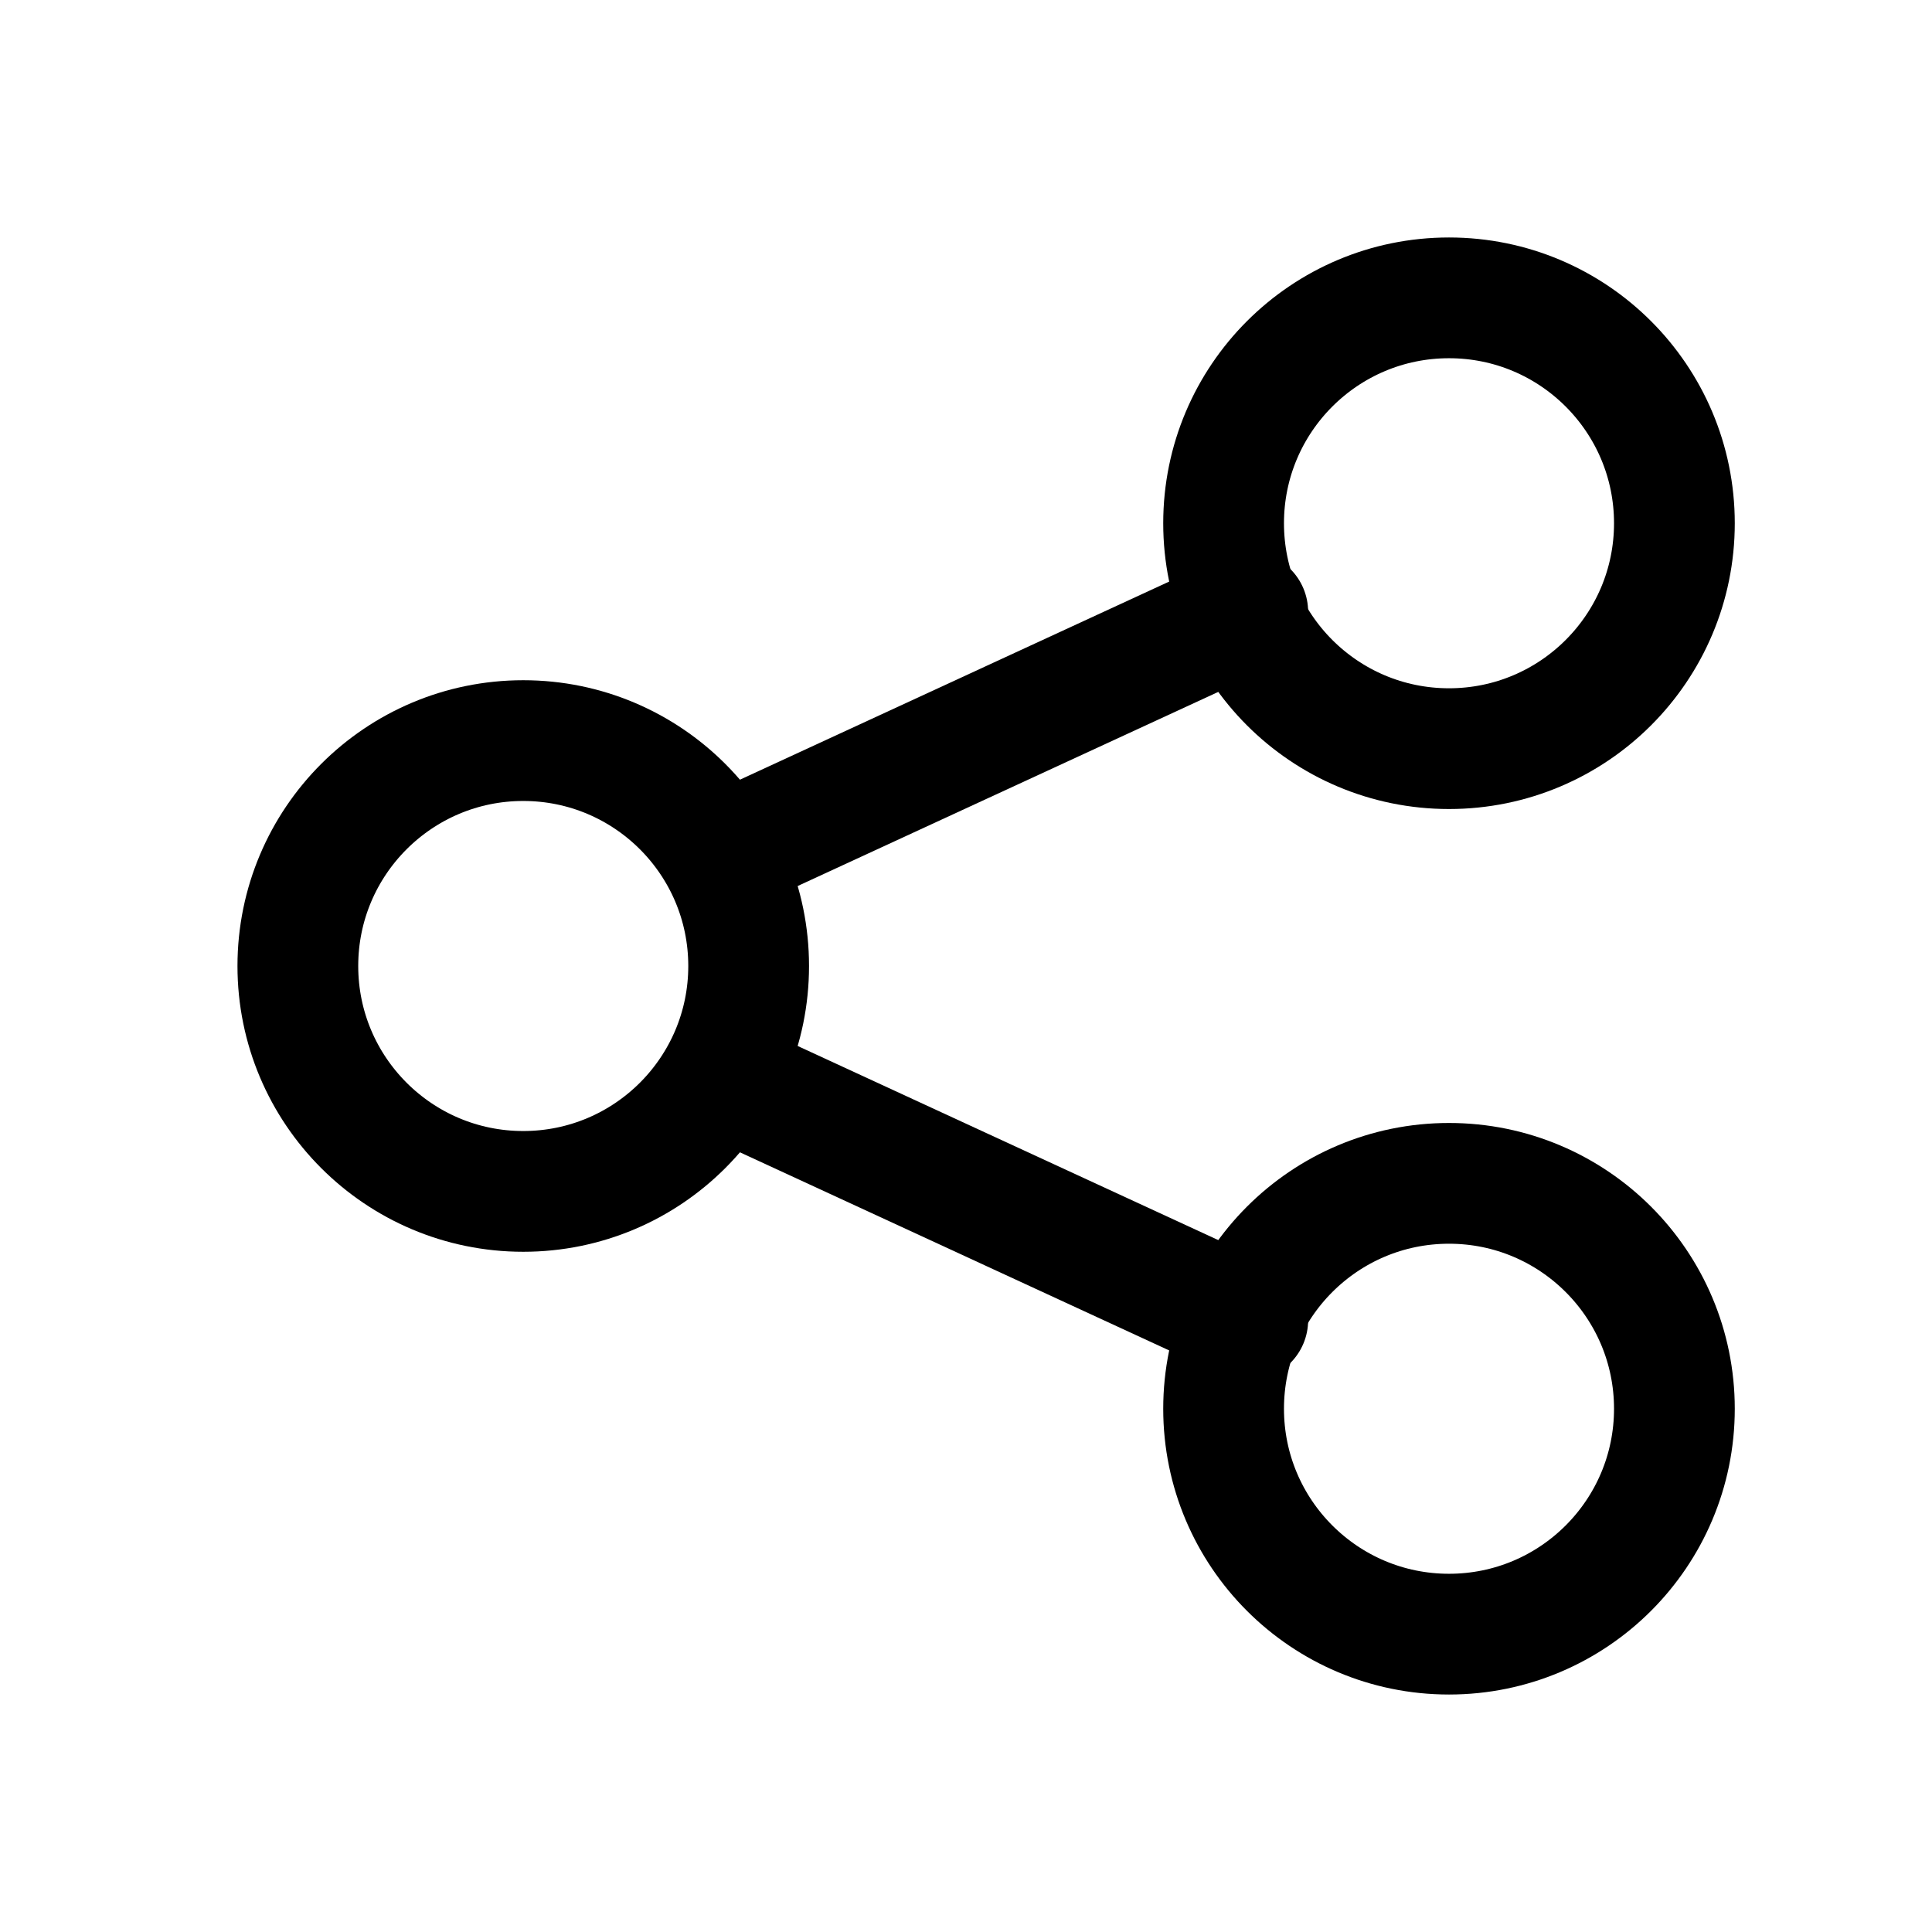
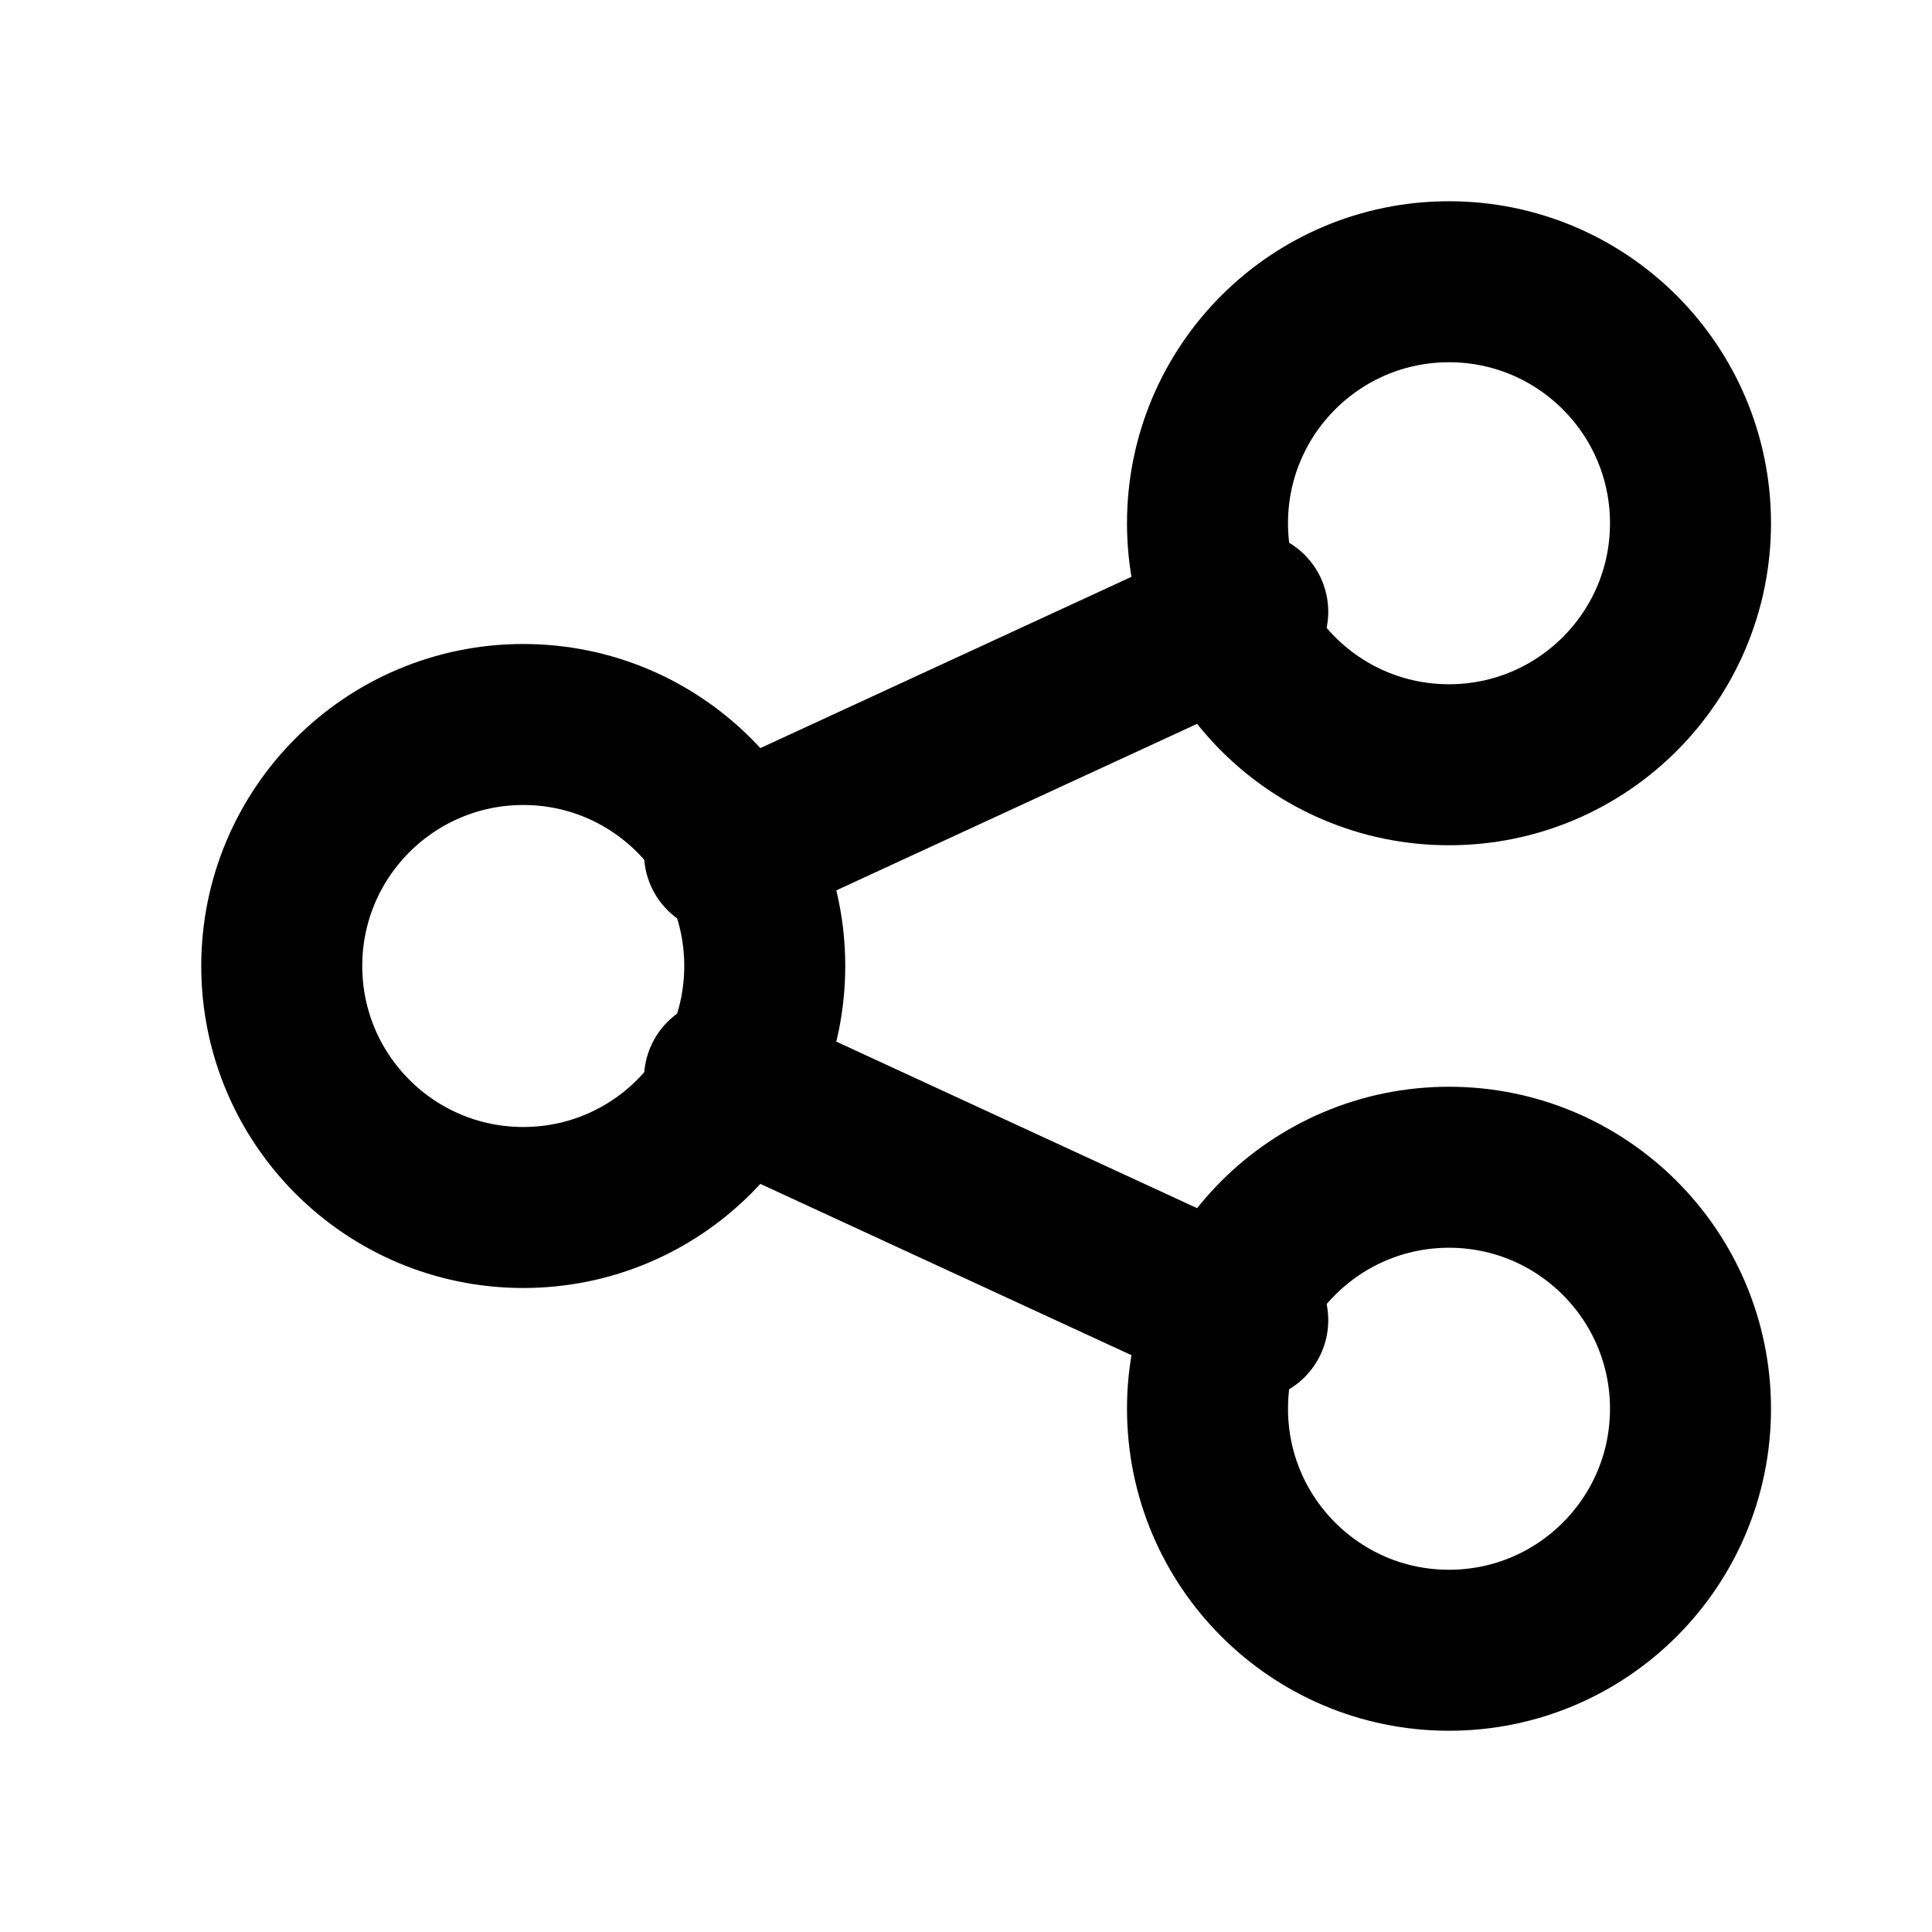
- <svg xmlns="http://www.w3.org/2000/svg" viewBox="0 0 24 24" fill="none" stroke="#000" stroke-width="1.5" stroke-linecap="round">
-   <circle cx="18" cy="6.500" r="2.800" />
-   <circle cx="18" cy="17.500" r="2.800" />
-   <circle cx="6.500" cy="12" r="2.800" />
+ <svg xmlns="http://www.w3.org/2000/svg" viewBox="0 0 24 24" fill="none" stroke="#000" stroke-width="2" stroke-linecap="round">
+   <circle cx="18" cy="6.500" r="3" />
+   <circle cx="18" cy="17.500" r="3" />
+   <circle cx="6.500" cy="12" r="3" />
  <path d="M9 10.600l6.500-3M9 13.400l6.500 3" />
</svg>
